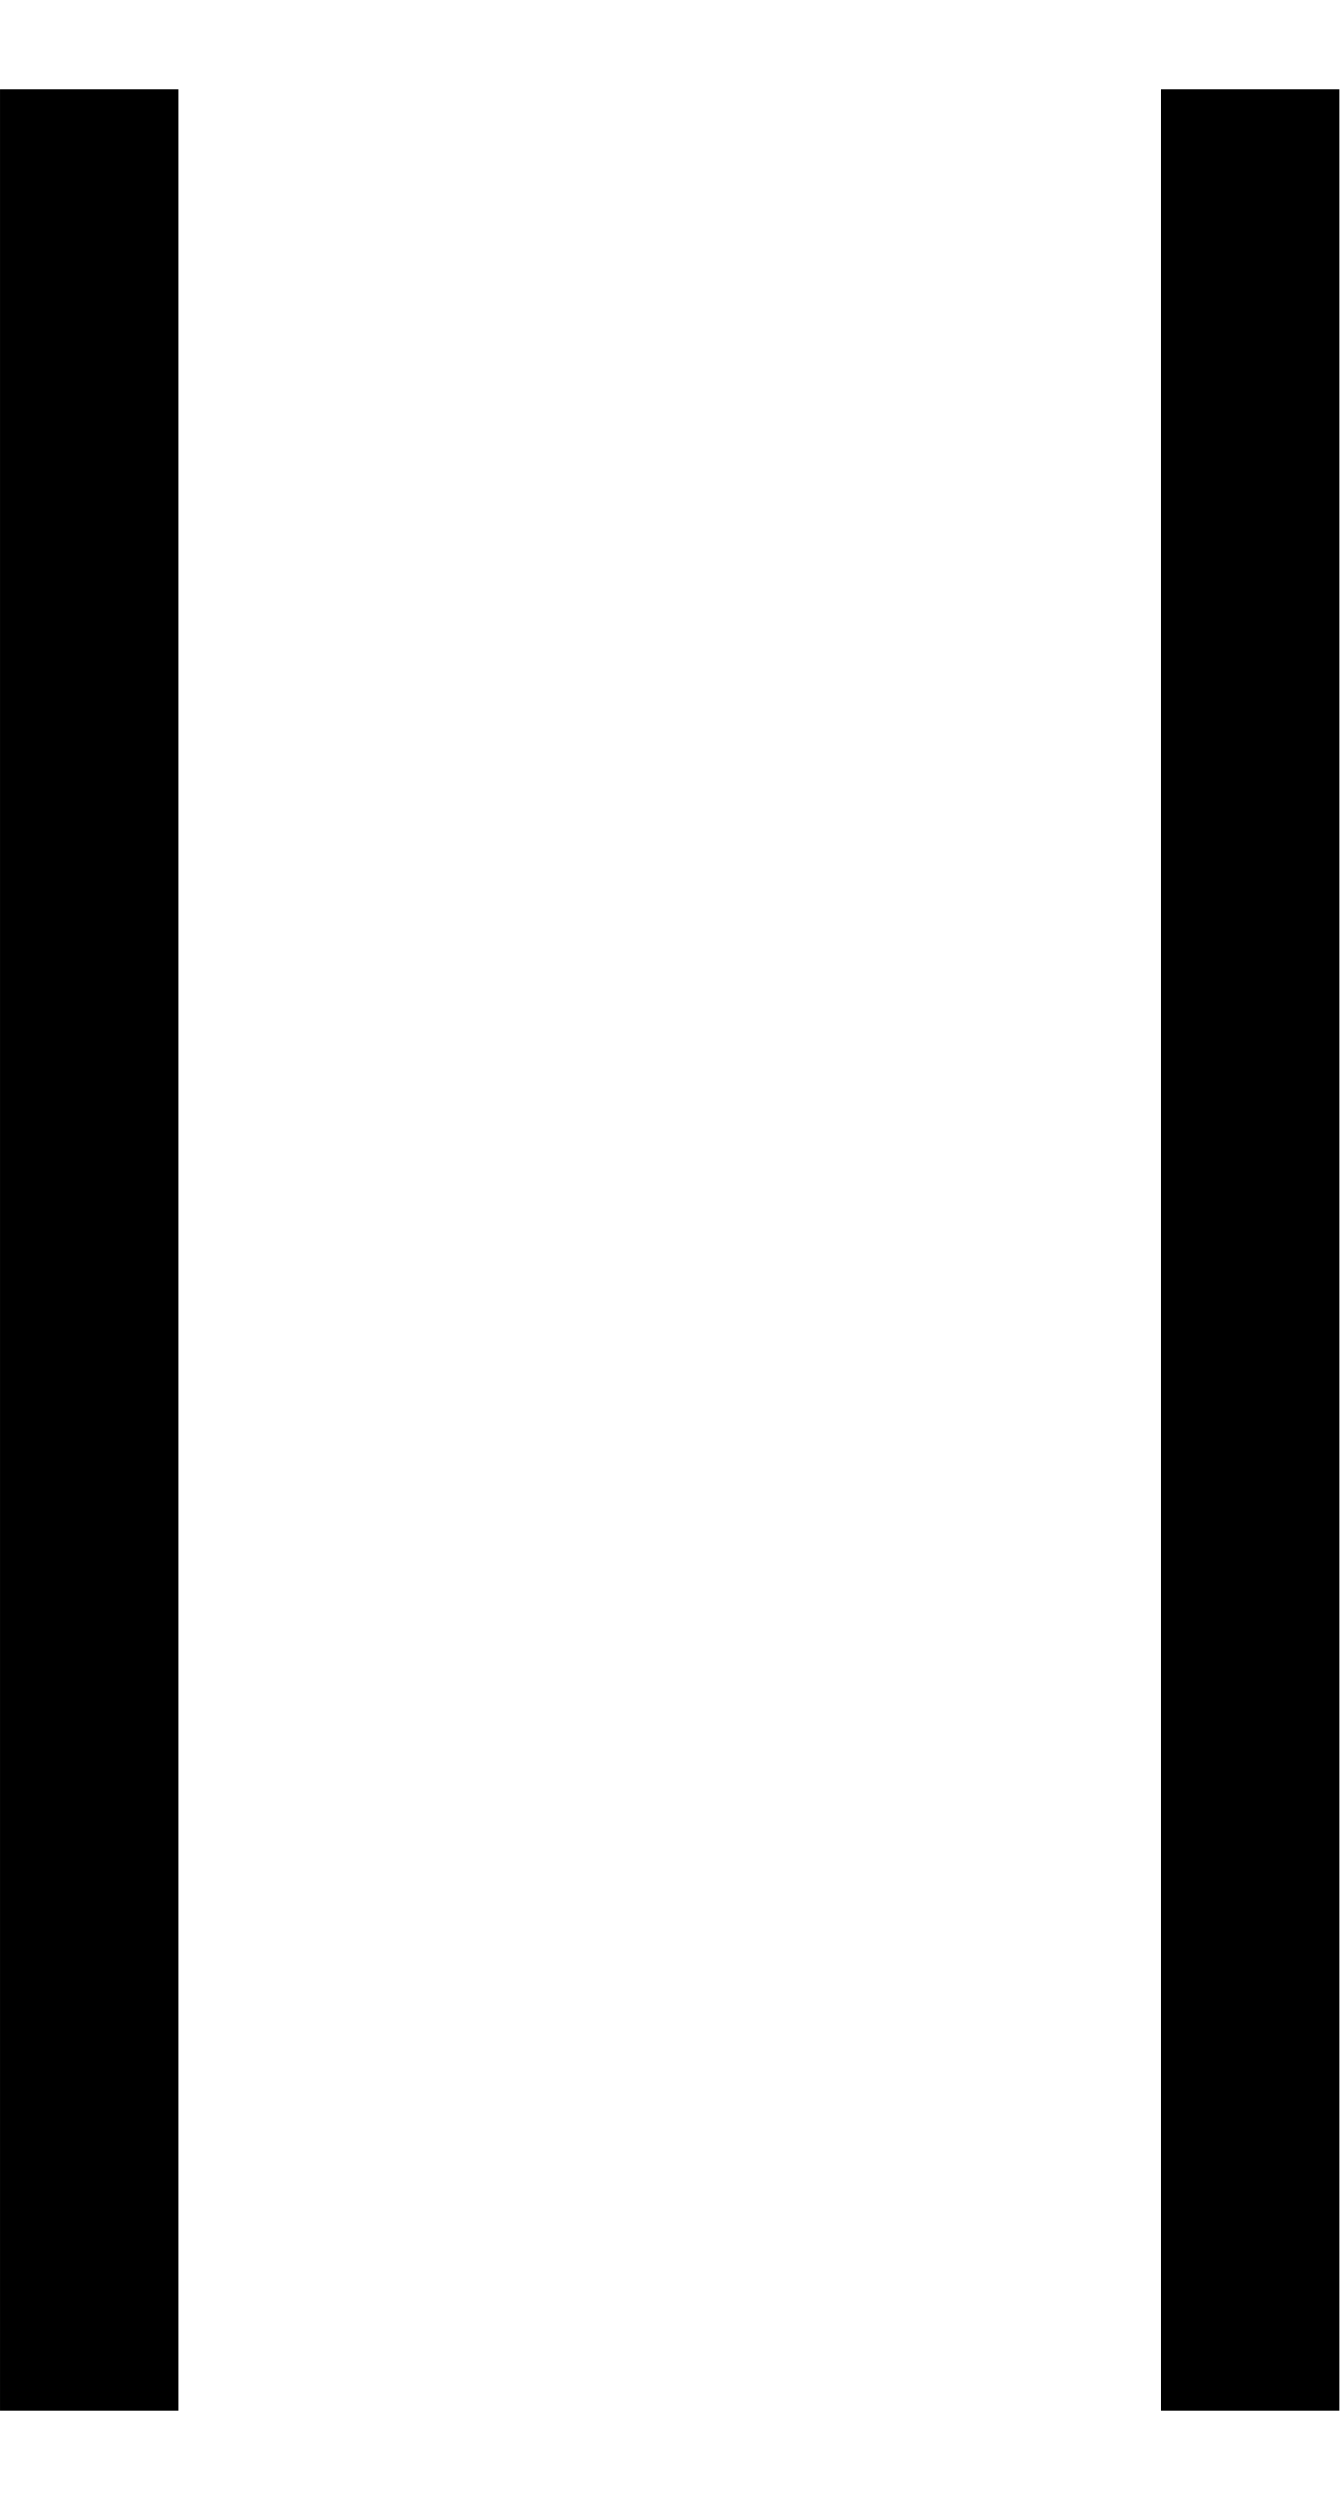
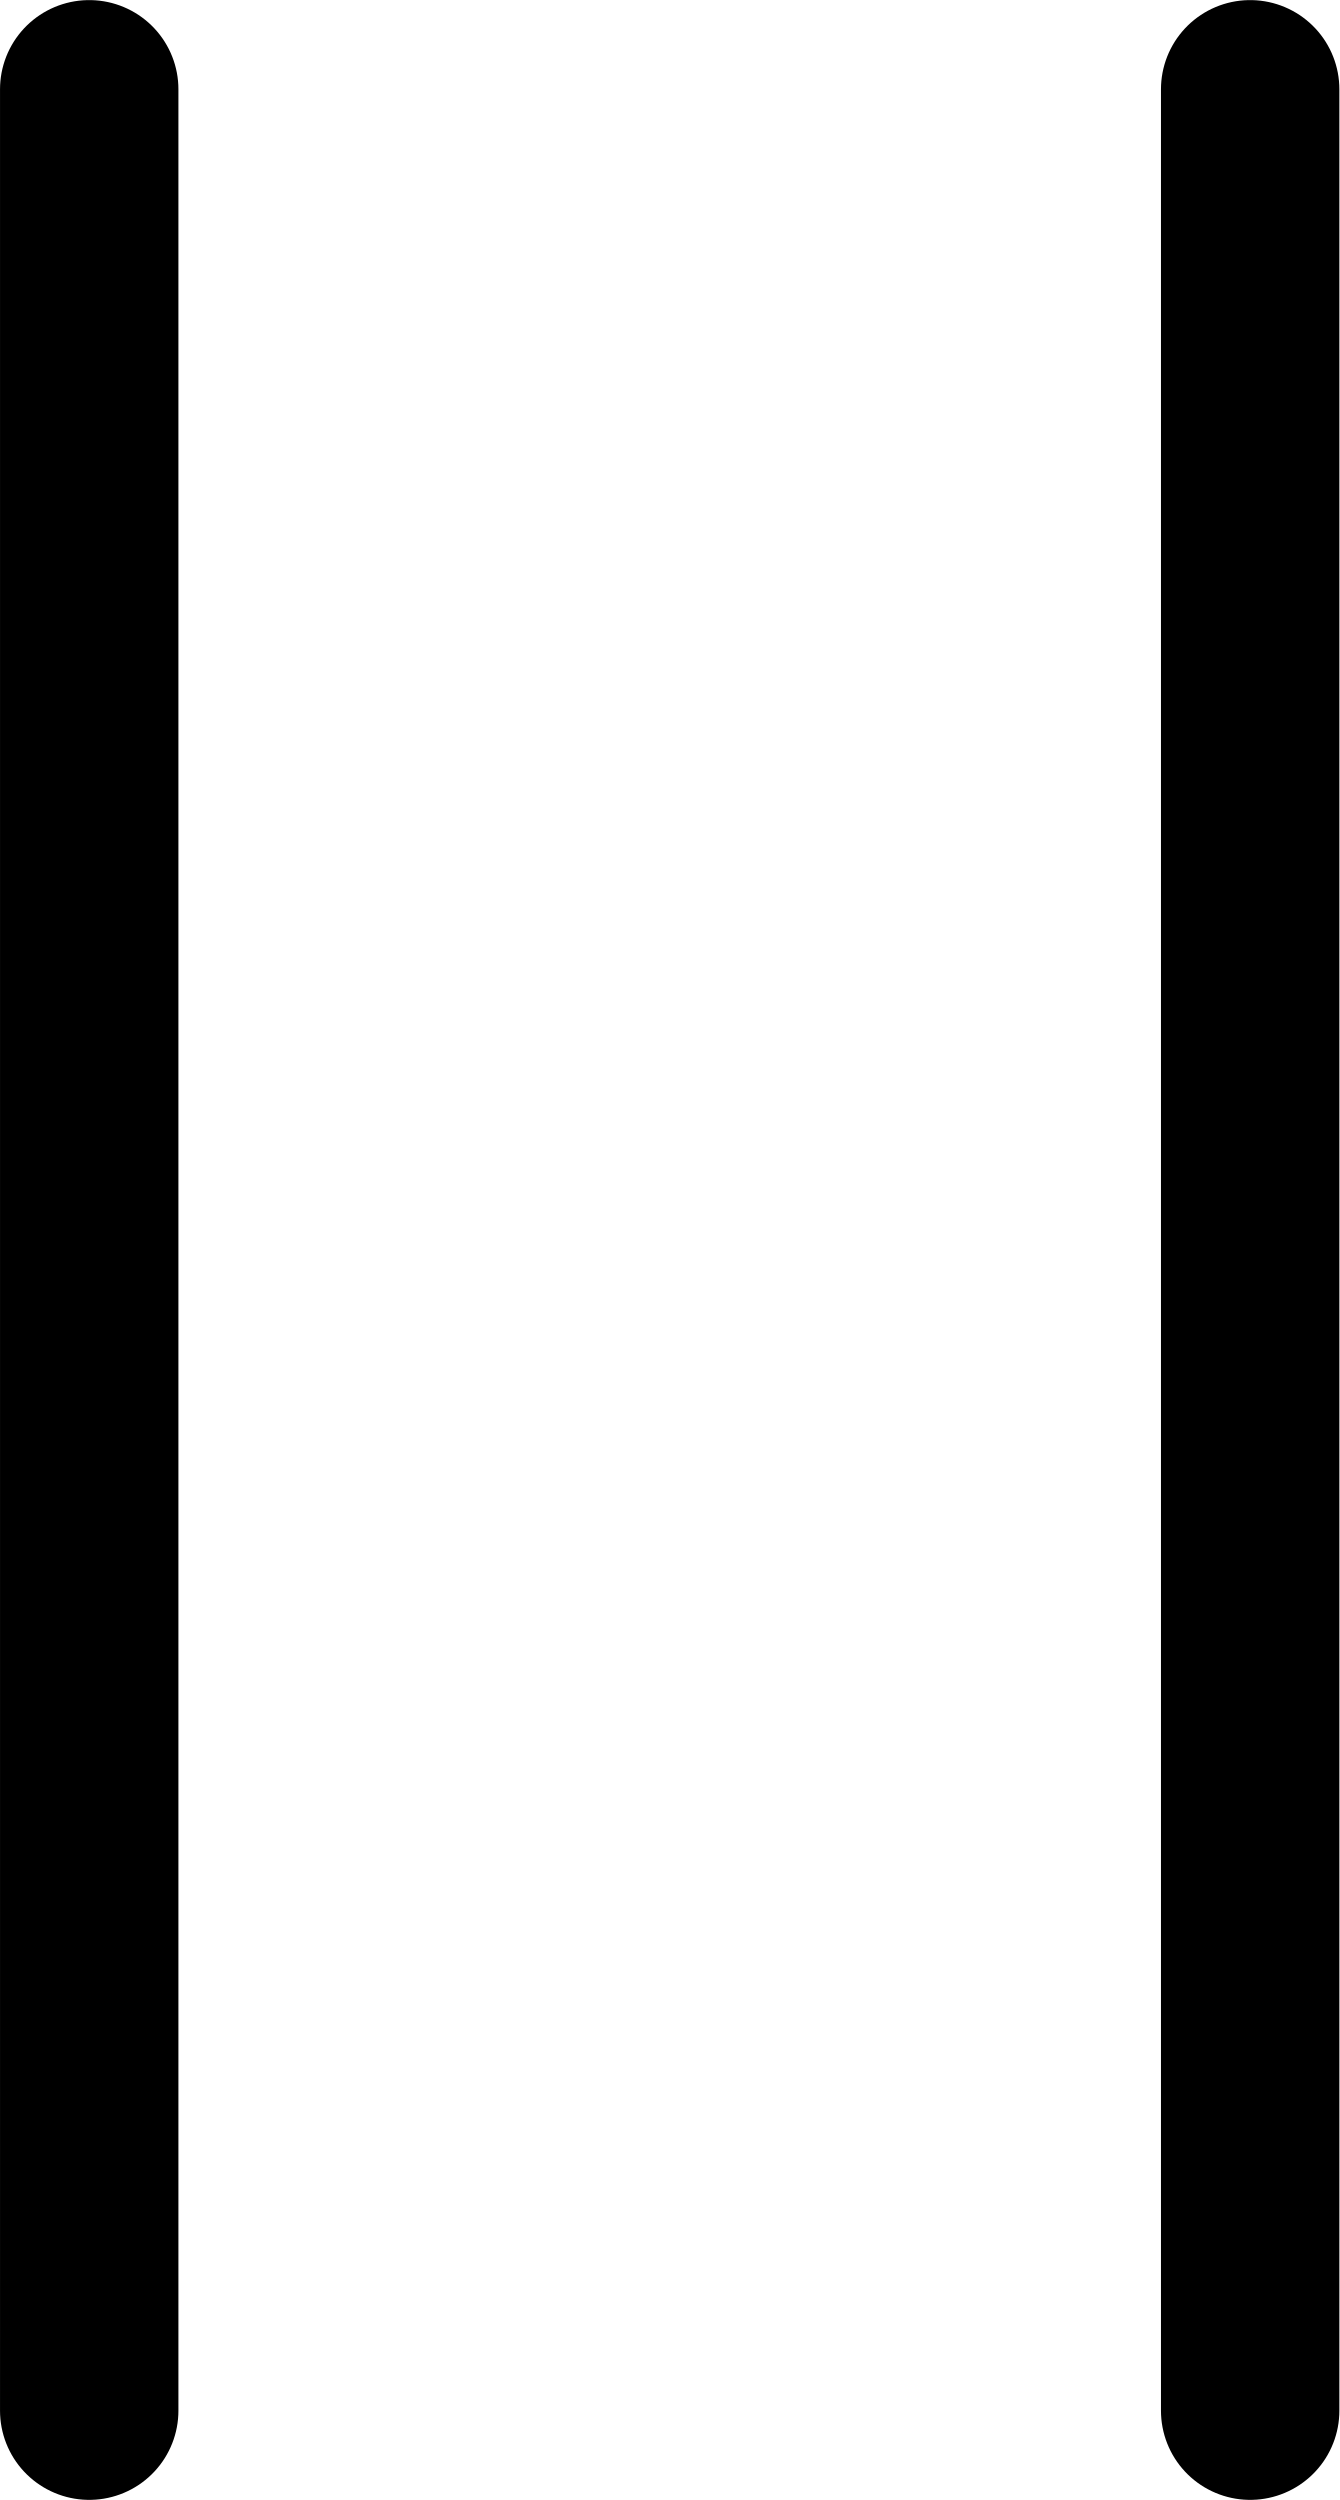
<svg xmlns="http://www.w3.org/2000/svg" version="1.1" width="7.326pt" height="13.675pt" viewBox="93.634 37.859 7.326 13.675">
  <g id="page1" transform="matrix(1.4 0 0 1.4 0 0)">
-     <path d="M67.23 36.461V27.391" stroke="#000" fill="none" stroke-width=".697" />
-     <path d="M71.766 36.461V27.391" stroke="#000" fill="none" stroke-width=".697" stroke-miterlimit="10" />
+     <path d="M67.23 36.461V27.391" stroke="#000" fill="none" stroke-width=".697" stroke-linecap="round" stroke-linejoin="round" />
+     <path d="M71.766 36.461V27.391" stroke="#000" fill="none" stroke-width=".697" stroke-miterlimit="10" stroke-linecap="round" stroke-linejoin="round" />
  </g>
</svg>
